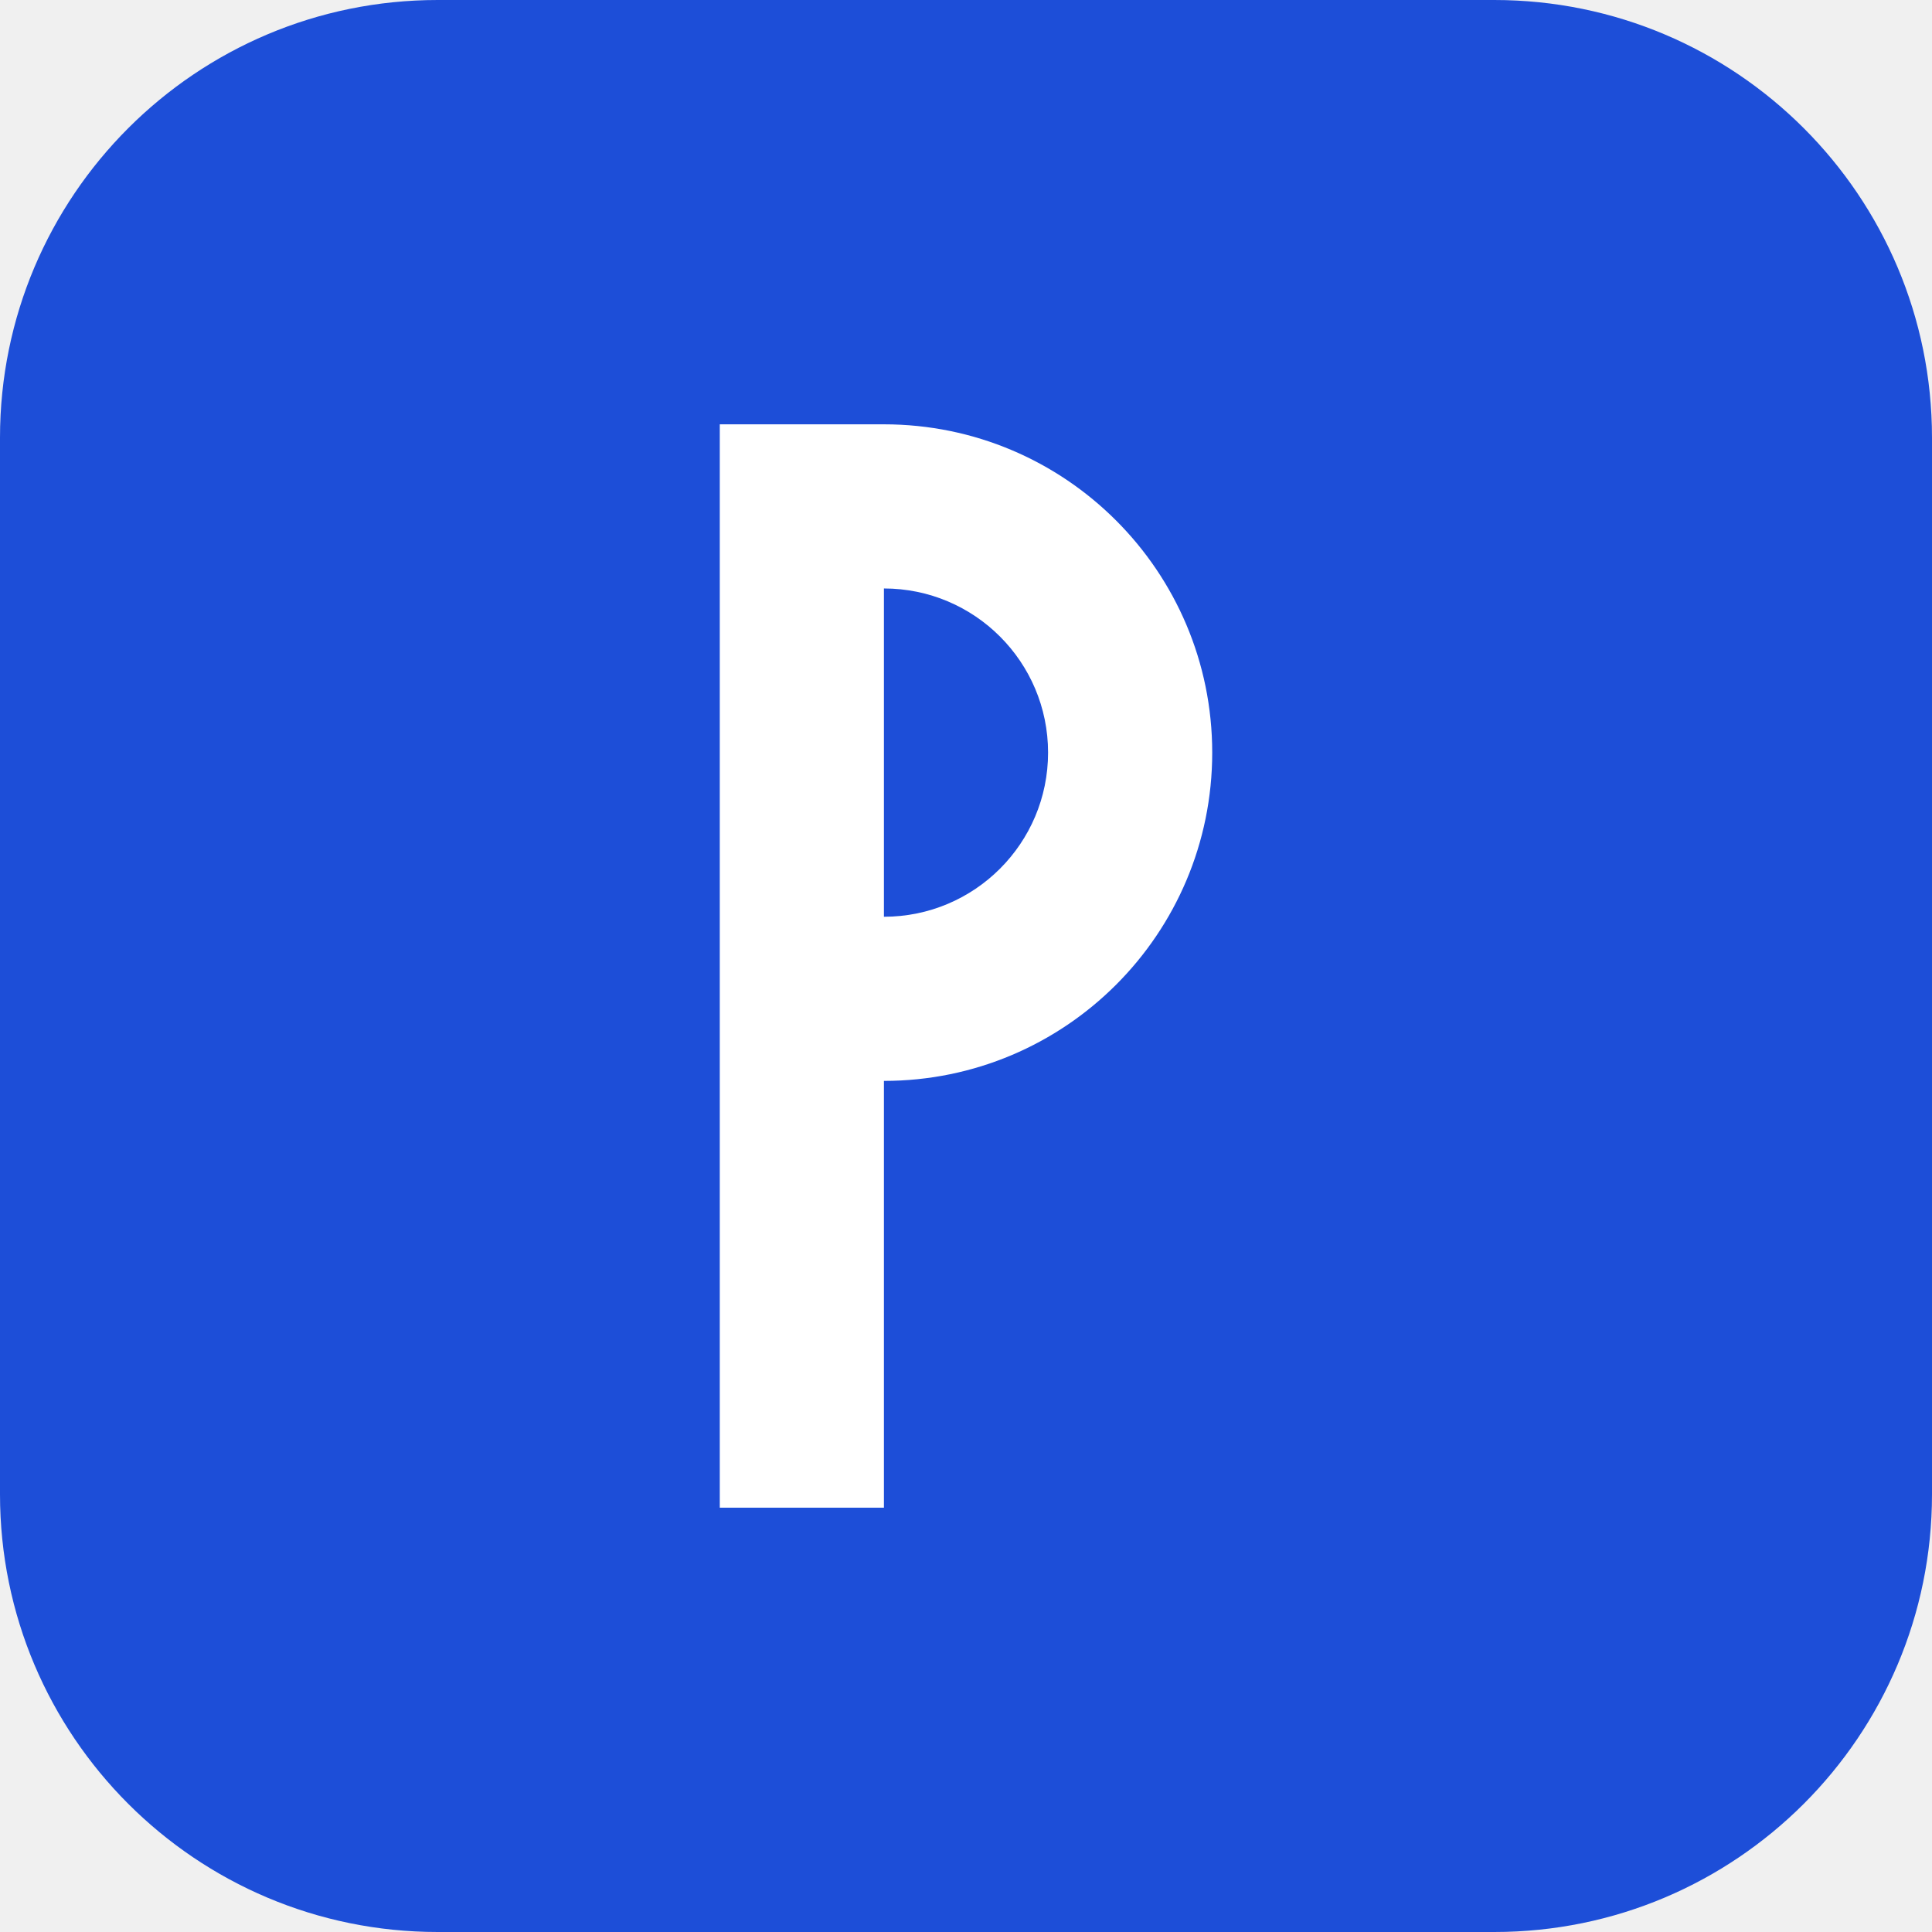
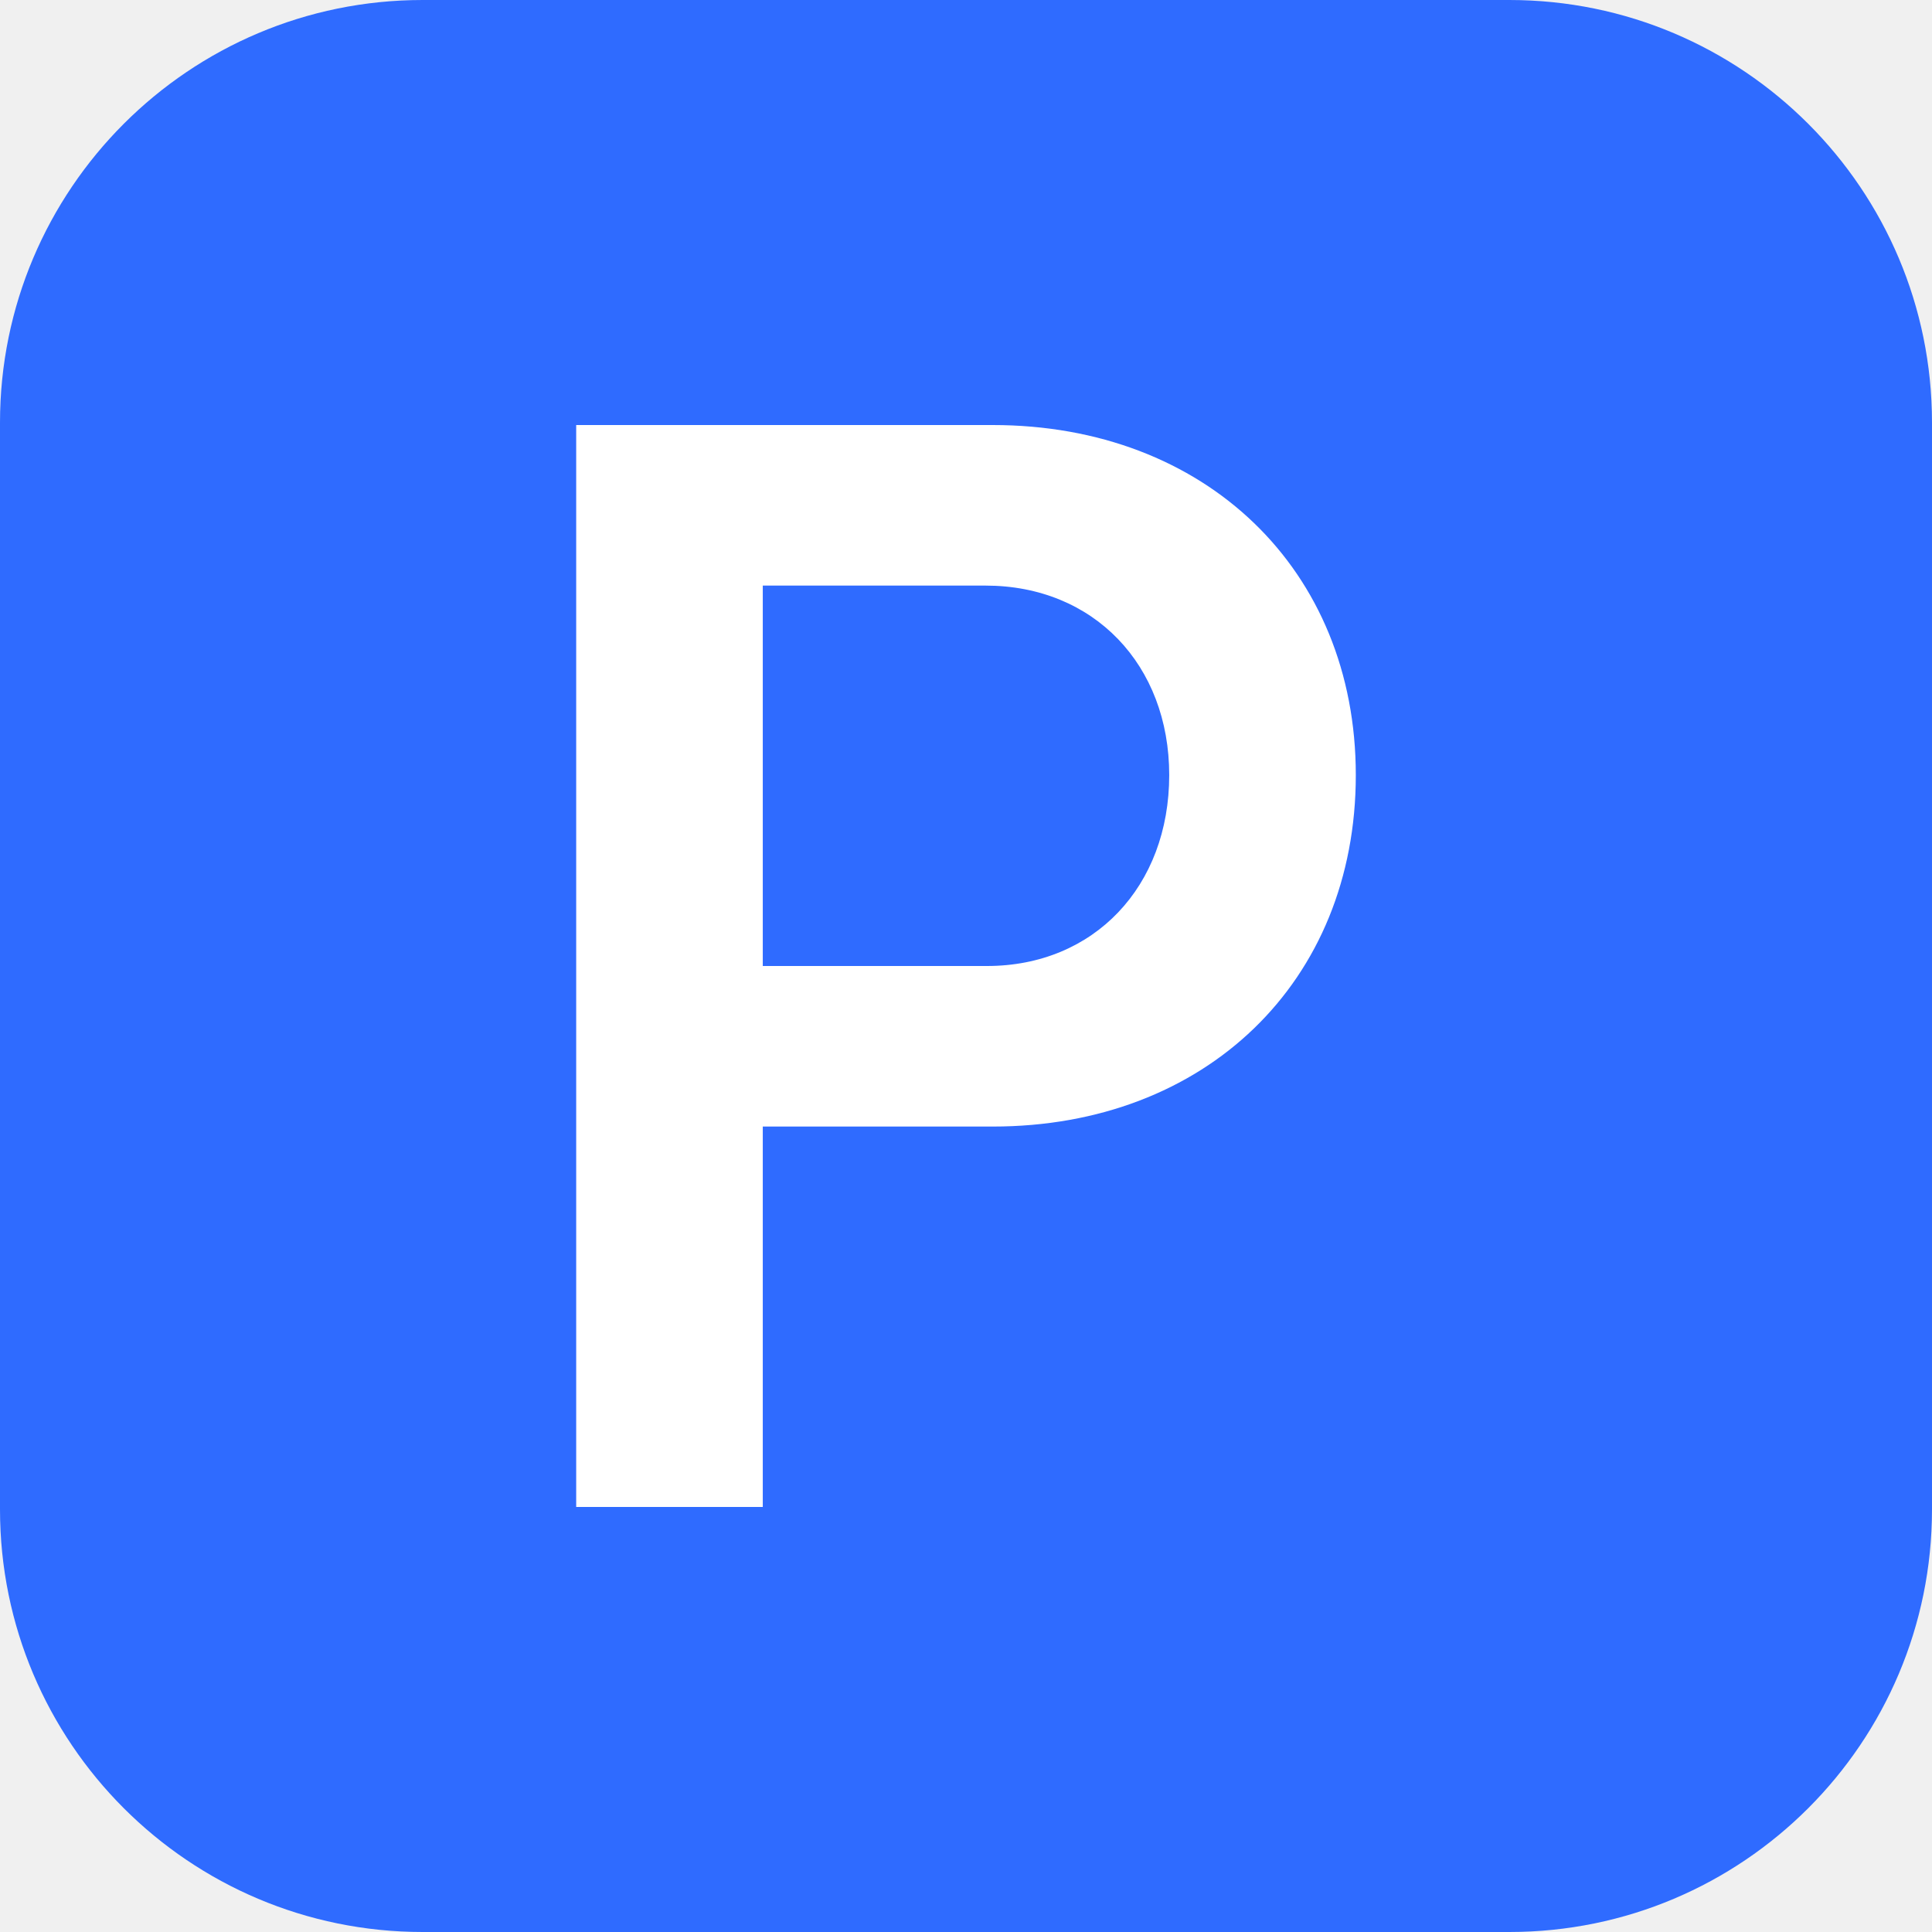
- <svg xmlns="http://www.w3.org/2000/svg" viewBox="0 0 1024 1024" width="1024" height="1024" role="img" aria-label="플랜P">
-   <rect width="1024" height="1024" rx="232" fill="#1D4ED8" />
-   <g transform="translate(512,512) scale(0.87) translate(-512,-512)">
-     <path fill="#FFFFFF" d="M362,182 H462 A200,200 0 0 1 462,582 V842 H362 Z M462,282 V482 A100,100 0 0 0 462,282 Z" />
+ <svg xmlns="http://www.w3.org/2000/svg" width="1024" height="1024" viewBox="0 0 1024 1024">
+   <rect width="1024" height="1024" rx="224" fill="#2F6BFF" />
+   <g transform="translate(247.8956,788.7538) scale(0.766631)">
+     <path fill="#FFFFFF" d="M359-361L204-361L204-624L358-624C433-624 485-569 485-493C485-416 433-361 359-361M363-735L75-735L75 13L204 13L204-250L363-250C510-250 614-350 614-493C614-635 510-735 363-735" />
  </g>
</svg>
